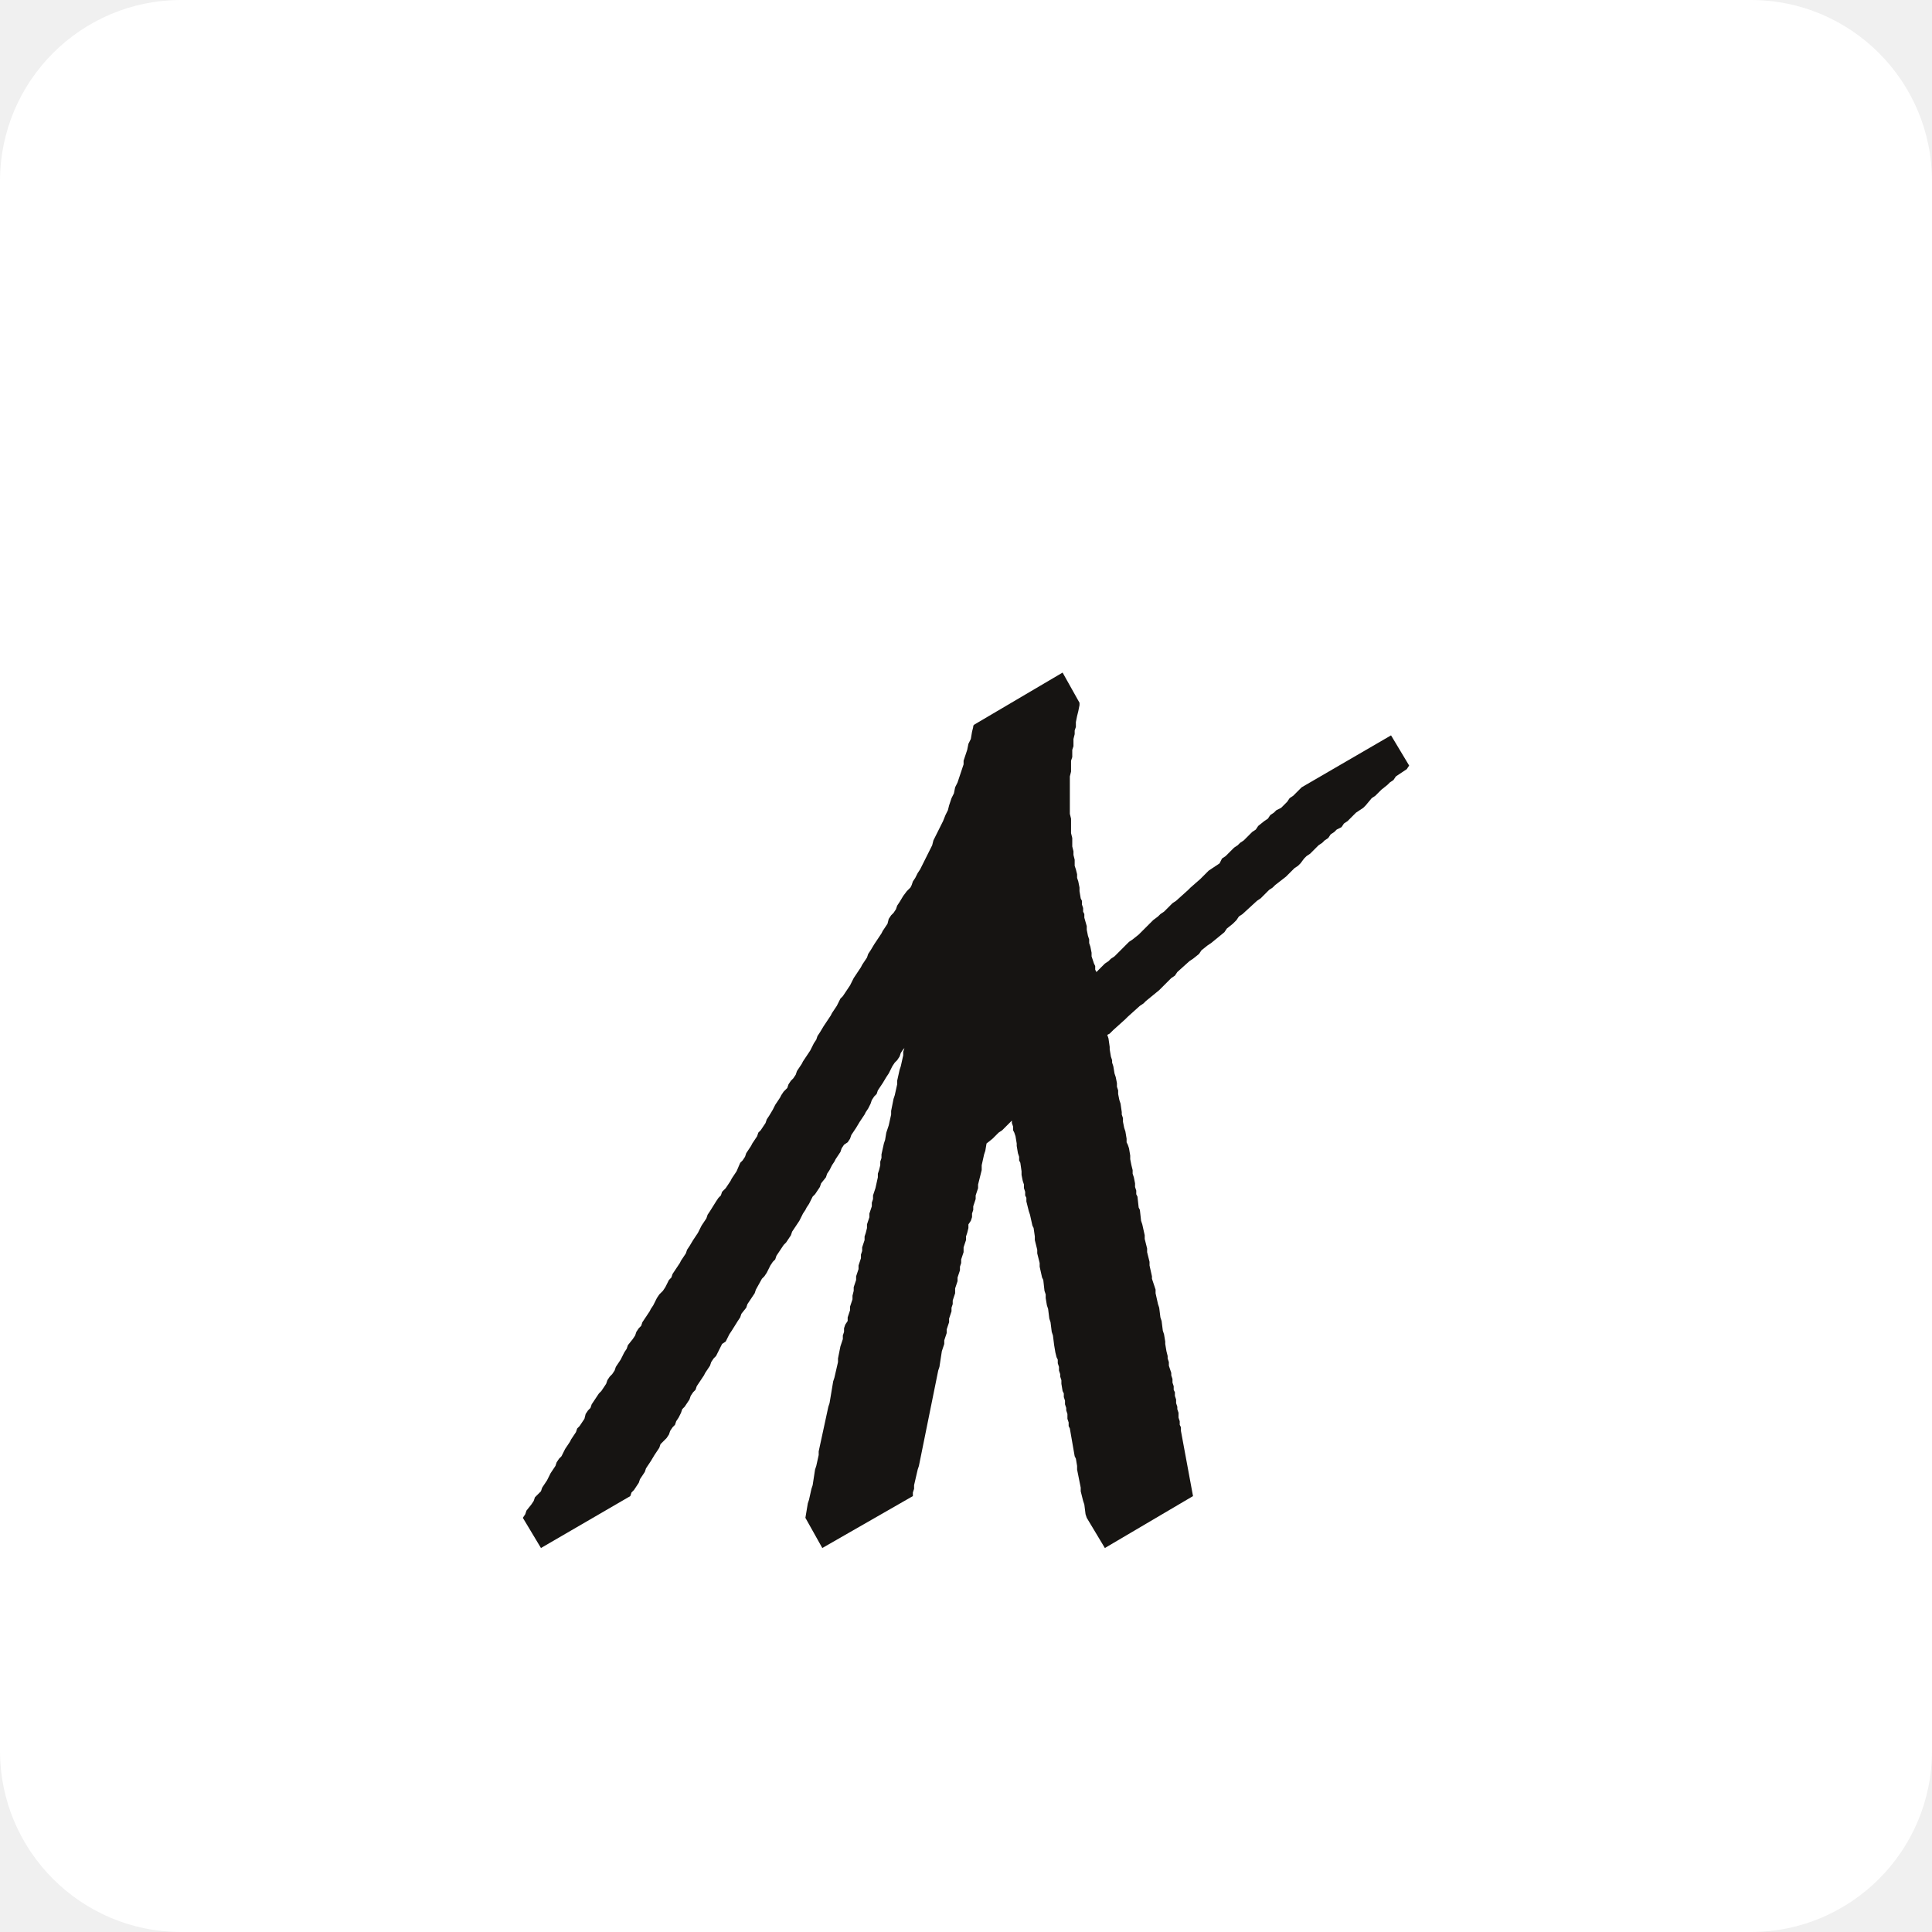
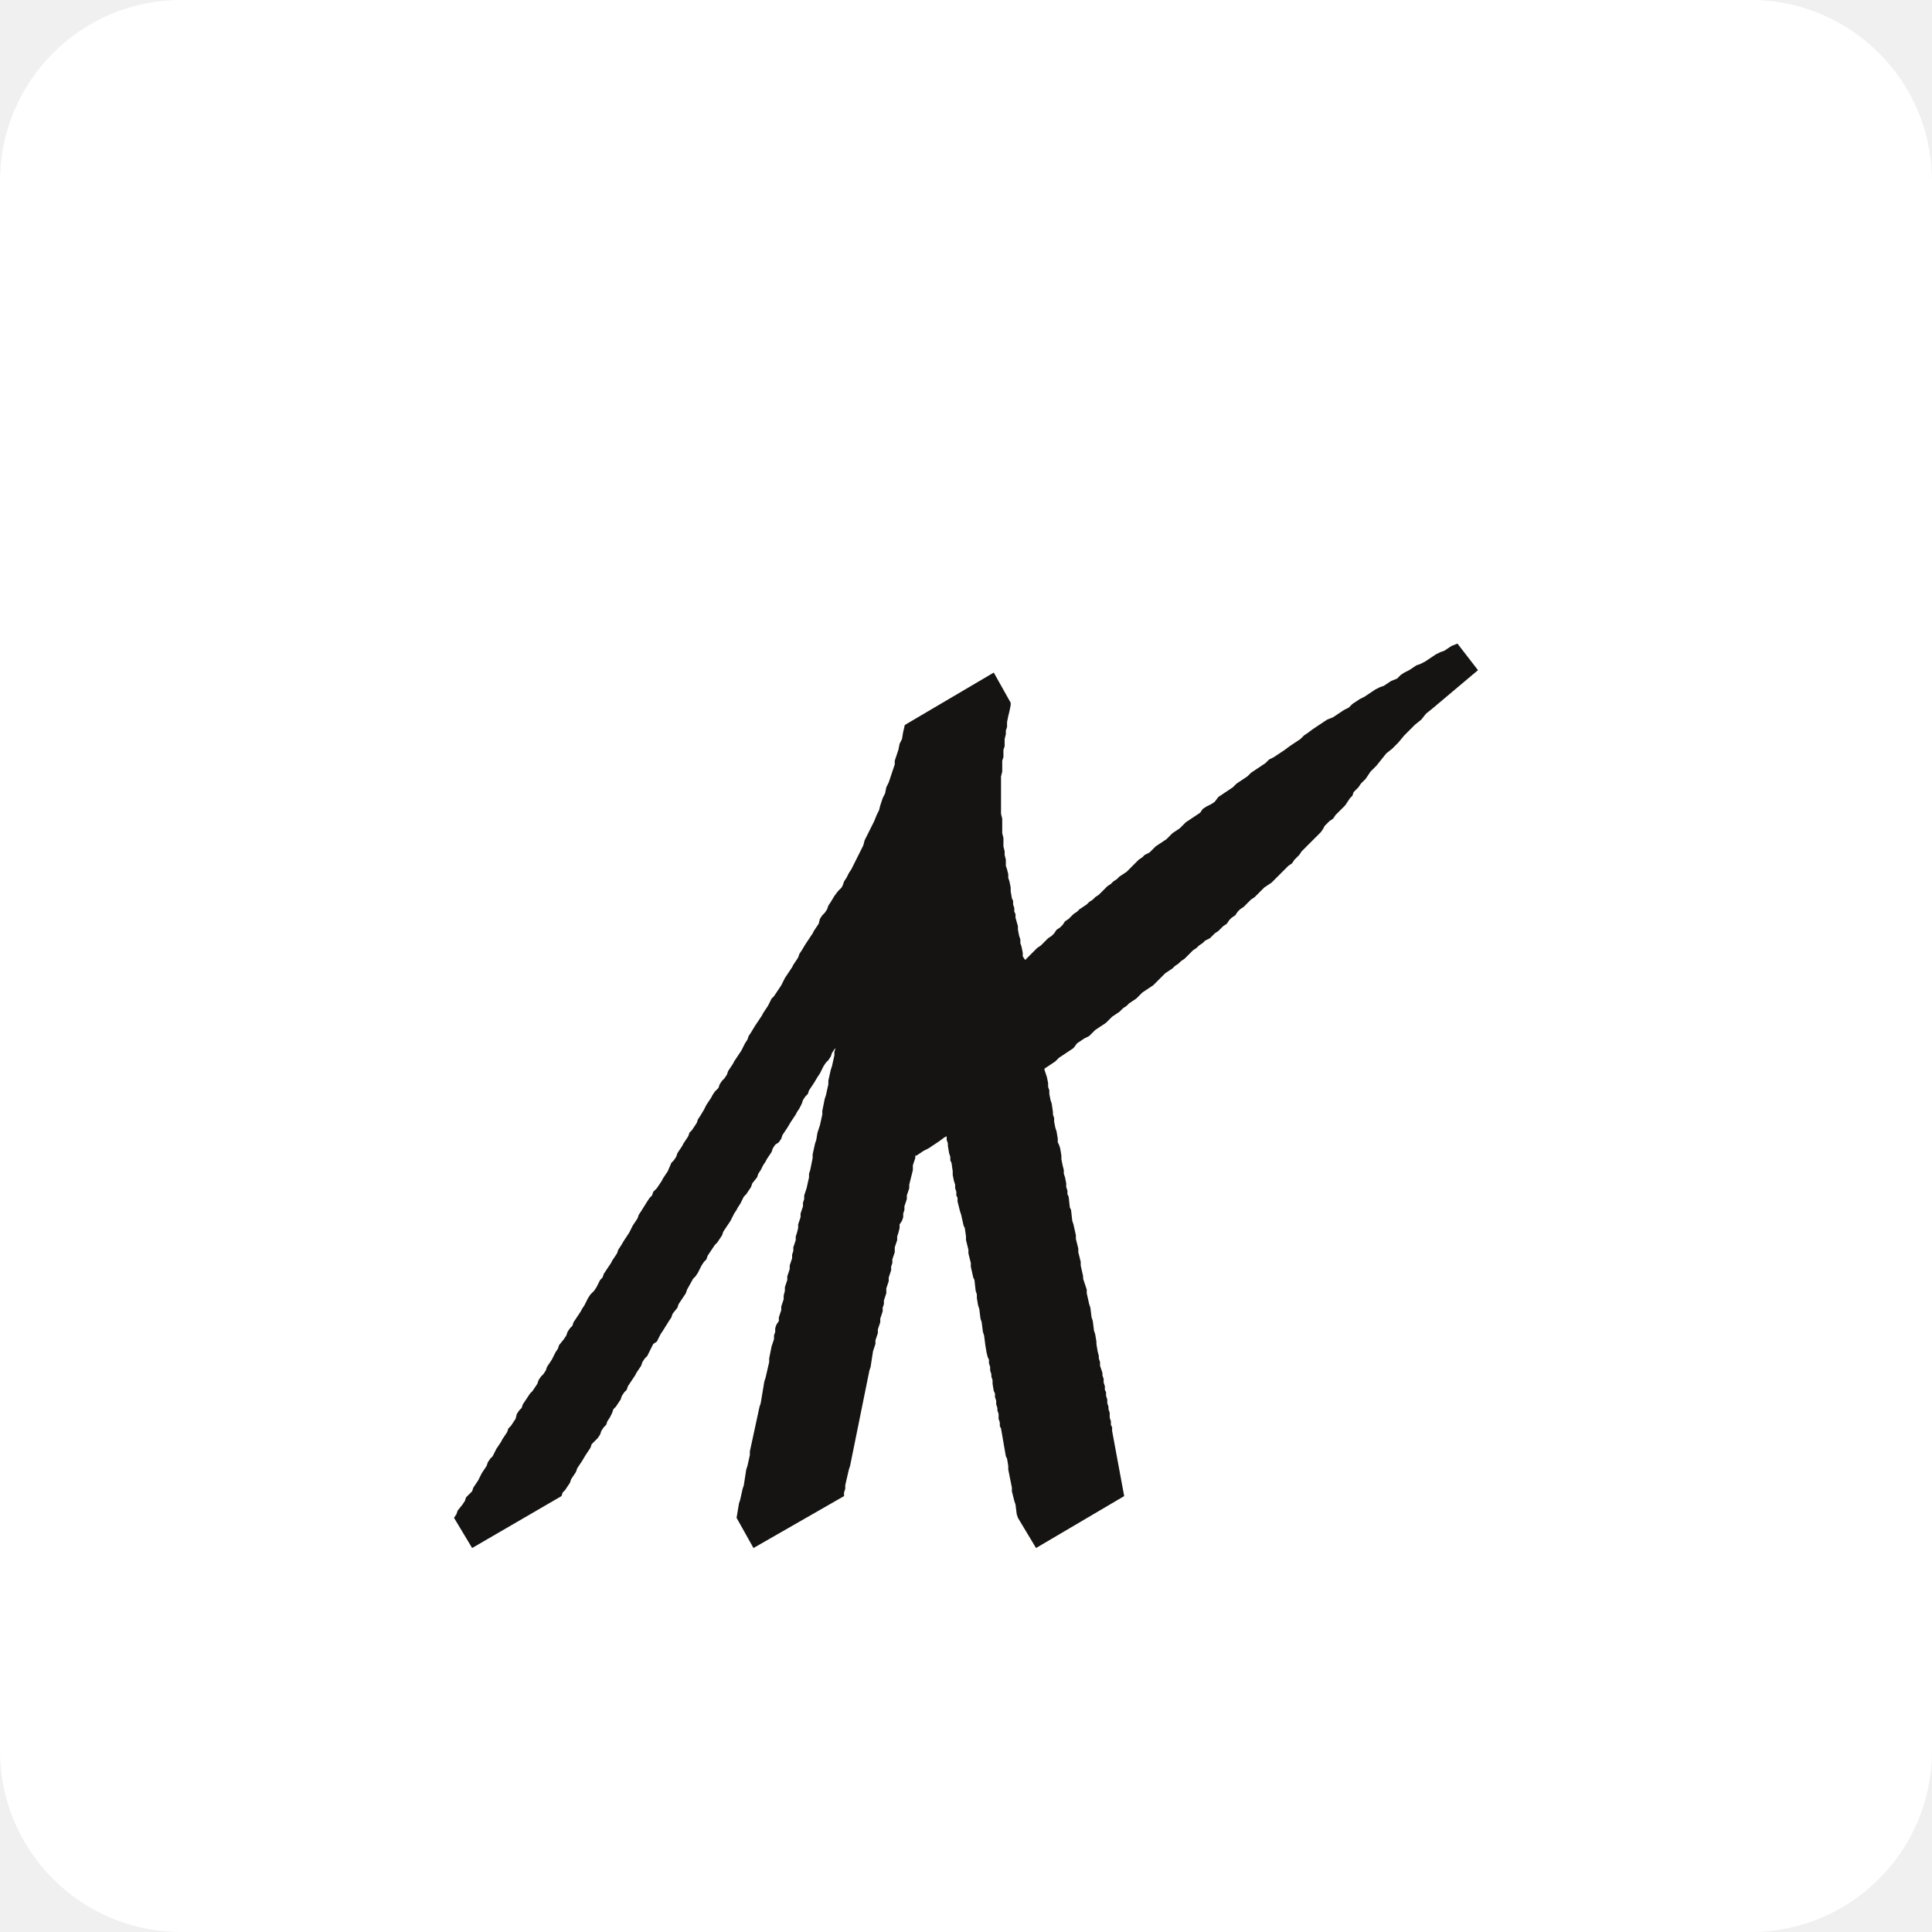
<svg xmlns="http://www.w3.org/2000/svg" width="64" height="64" viewBox="0 0 64 64" role="img" aria-label="U+F0204">
  <rect width="64" height="64" rx="6" fill="#ffffff" />
  <g fill="#161412">
-     <path transform="translate(16.84 49.92) scale(0.04 -0.04)" d="M102 12 101 9 27 -34 12 -9 14 -6 15 -3 19 2 21 5 22 8 27 13 28 16 32 22 35 28 37 31 39 34 40 37 42 40 44 42 47 48 49 51 51 54 52 56 56 62 57 65 59 67 61 70 63 73 64 77 66 80 68 82 69 85 71 88 73 91 75 94 77 96 79 99 81 102 82 105 84 108 86 110 88 113 89 116 91 119 93 122 94 124 96 128 98 131 99 134 103 139 105 142 106 145 108 148 110 150 111 153 113 156 115 159 117 162 118 164 120 167 123 173 125 176 128 179 130 182 133 188 135 190 136 193 138 196 140 199 142 202 143 204 145 207 147 210 148 213 150 216 153 221 155 224 157 227 159 231 160 233 164 239 165 242 167 245 172 253 174 256 176 258 177 261 180 264 182 267 184 270 185 272 187 275 189 278 192 285 194 287 196 290 197 293 201 299 202 301 204 304 206 307 207 310 209 312 211 315 213 318 214 321 216 324 219 329 221 333 223 336 225 339 226 341 228 344 231 347 232 350 234 353 236 355 238 358 239 361 241 364 243 367 244 369 246 372 248 375 250 378 251 380 253 384 255 387 256 390 258 393 261 398 263 401 267 407 268 409 270 412 272 415 275 421 277 423 279 426 281 429 283 432 285 436 286 438 290 444 292 447 293 449 295 452 297 455 298 458 300 461 303 466 305 469 307 472 309 475 310 477 312 480 314 483 315 487 317 490 319 492 321 495 322 498 324 501 327 506 330 510 333 513 334 515 335 518 337 521 339 525 341 528 343 532 345 536 347 540 349 544 351 548 352 552 354 556 356 560 358 564 360 568 362 573 364 577 365 581 367 587 369 591 370 596 372 600 373 603 374 606 375 609 376 612 377 615V618L378 621L379 624L380 627L381 632L383 636L384 642L385 646V647L386 648L459 691L473 666V665V664L472 659L471 655L470 650V646L469 643V640L468 636V633V630L467 627V624V621L466 618V613V609L465 605V600V596V591V587V582V578V574L466 570V566V562V558L467 554V550V547L468 543V540L469 536V533V531L470 528L471 524V521L472 518L473 513V510L474 504L475 502V499L476 496V493L477 491V488L479 481V478L480 473L481 470V467L482 464L483 459V456L485 450L486 448V445L487 443L489 445L494 450L497 452L499 454L502 456L507 461L509 463L514 468L517 470L522 474L524 476L527 479L529 481L534 486L538 489L540 491L543 493L550 500L553 502L563 511L565 513L573 520L575 522L578 525L580 527L583 529L589 533L591 537L594 539L596 541L601 546L604 548L606 550L609 552L614 557L616 559L619 561L621 564L626 568L629 570L631 573L634 575L636 577L640 579L645 584L647 587L650 589L652 591L655 594L657 596L731 639L746 614L744 611L741 609L738 607L735 605L733 602L730 600L728 598L723 594L720 591L718 589L715 587L710 581L708 579L705 577L702 575L697 570L695 568L692 566L690 563L686 561L684 559L681 557L679 554L676 552L674 550L671 548L666 543L664 541L661 539L659 537L656 533L654 531L651 529L649 527L646 524L644 522L635 515L633 513L630 511L628 509L623 504L620 502L608 491L605 489L603 486L600 483L595 479L593 476L582 467L579 465L574 461L572 458L567 454L564 452L554 443L552 440L549 438L542 431L539 428L528 419L526 417L523 415L513 406L511 404L501 395L498 392L496 391L497 388L498 381V379L499 373L500 370V368L501 365L502 359L503 356L504 351V348L505 345V342L506 337L507 334L508 327V325L509 322V319L510 314L511 311L512 305V302L513 300L514 297L515 291V288L516 283L517 279V276L518 273L519 268V265L520 262V259L521 257L522 248L523 246L524 237L525 234L527 225V222L529 214V211L531 203V200L533 191V189L536 180V177L538 168L539 165L540 157L541 154L542 146L543 143L544 137V135L545 129L546 125V123L547 120V117L548 114L549 111V109L550 106V103L551 100V97L552 95V92L553 89V86L554 83V81L555 78V74L556 71V68L557 66V63L567 9L494 -34L479 -9L478 -6L477 2L476 5L474 13V16L471 31V34L470 40L469 42L465 65L464 67V70L463 73V77L462 80V82L461 85V88L460 91V94L459 96L458 102V105L457 108V110L456 113V116L455 119V122L454 124L453 128L452 134L451 142L450 145L449 153L448 156L447 164L446 167L445 173V176L444 179L443 188L442 190L440 199V202L438 210V213L436 221V224L435 231L434 233L432 242L431 245L429 253V256L428 258V261L427 264V267L426 270L425 275V278L424 285L423 287V290L422 293L421 299V301L420 307L419 310L418 312V315L417 318V320L416 319L414 317L409 312L406 310L404 308L401 305L396 301L395 295L394 292L392 283V279L389 267V264L387 258V255L386 252L385 249V246L384 243V240L383 237L381 234V231L380 227L379 224V221L378 218L377 215V211L376 208L375 205V202L374 199V196L373 193L372 190V187L371 184L370 181V177L369 174L368 171V168L367 165V162L366 159L365 156V153L364 150L363 147V144L362 141L361 138V135L360 132L359 129L357 116L356 113L340 34L339 31L336 18V15L335 12V9L260 -34L246 -9L247 -3L248 3L249 6L251 15L252 18L254 31L255 34L257 43V46L265 83L266 86L269 104L270 107L273 120V123L275 133L276 136L277 139V142L278 145V148L279 151L281 154V157L282 160L283 163V166L284 169L285 172V175L286 179V182L287 185L288 188V191L289 194L290 197V200L291 203L292 206V209L293 212V215L294 218L295 221V224L296 227L297 231V234L298 237L299 240V243L300 246L301 249V252L302 255V258L304 264L306 273V276L307 279L308 283V286L309 289V292L311 301L312 304L313 310L314 313L315 316L317 325V328L319 338L320 341L322 350V353L324 362L325 365L327 374V377L328 380L327 379L325 376L324 373L322 370L320 368L318 365L315 359L313 356L310 351L308 348L306 345L305 342L303 340L301 337L300 334L298 330L296 327L295 325L293 322L291 319L288 314L286 311L284 308L283 305L281 302L278 300L276 297L275 294L273 291L271 288L270 286L268 283L266 279L264 276L263 273L259 268L258 265L256 262L254 259L252 257L249 251L247 248L246 246L244 243L241 237L239 234L235 228L234 225L232 222L230 219L228 217L226 214L224 211L222 208L221 205L219 203L217 200L214 194L212 191L210 189L205 180L204 177L202 174L198 168L197 165L193 160L192 157L190 154L185 146L183 143L180 137L177 135L174 129L172 125L170 123L168 120L167 117L165 114L163 111L162 109L160 106L158 103L156 100L155 97L153 95L151 92L150 89L148 86L146 83L144 81L143 78L141 74L139 71L138 68L136 66L134 63L133 60L131 57L126 52L125 49L123 46L121 43L118 38L116 35L114 32L113 29L109 23L108 20L106 17L104 14Z" />
+     <path transform="translate(14.56 49.92) scale(0.04 -0.04)" d="M102 12 101 9 27 -34 12 -9 14 -6 15 -3 19 2 21 5 22 8 27 13 28 16 32 22 35 28 37 31 39 34 40 37 42 40 44 42 47 48 49 51 51 54 52 56 56 62 57 65 59 67 61 70 63 73 64 77 66 80 68 82 69 85 71 88 73 91 75 94 77 96 79 99 81 102 82 105 84 108 86 110 88 113 89 116 91 119 93 122 94 124 96 128 98 131 99 134 103 139 105 142 106 145 108 148 110 150 111 153 113 156 115 159 117 162 118 164 120 167 123 173 125 176 128 179 130 182 133 188 135 190 136 193 138 196 140 199 142 202 143 204 145 207 147 210 148 213 150 216 153 221 155 224 157 227 159 231 160 233 164 239 165 242 167 245 172 253 174 256 176 258 177 261 180 264 182 267 184 270 185 272 187 275 189 278 192 285 194 287 196 290 197 293 201 299 202 301 204 304 206 307 207 310 209 312 211 315 213 318 214 321 216 324 219 329 221 333 223 336 225 339 226 341 228 344 231 347 232 350 234 353 236 355 238 358 239 361 241 364 243 367 244 369 246 372 248 375 250 378 251 380 253 384 255 387 256 390 258 393 261 398 263 401 267 407 268 409 270 412 272 415 275 421 277 423 279 426 281 429 283 432 285 436 286 438 290 444 292 447 293 449 295 452 297 455 298 458 300 461 303 466 305 469 307 472 309 475 310 477 312 480 314 483 315 487 317 490 319 492 321 495 322 498 324 501 327 506 330 510 333 513 334 515 335 518 337 521 339 525 341 528 343 532 345 536 347 540 349 544 351 548 352 552 354 556 356 560 358 564 360 568 362 573 364 577 365 581 367 587 369 591 370 596 372 600 373 603 374 606 375 609 376 612 377 615V618L378 621L379 624L380 627L381 632L383 636L384 642L385 646V647L386 648L459 691L473 666V665V664L472 659L471 655L470 650V646L469 643V640L468 636V633V630L467 627V624V621L466 618V613V609L465 605V600V596V591V587V582V578V574L466 570V566V562V558L467 554V550V547L468 543V540L469 536V533V531L470 528L471 524V521L472 518L473 513V510L474 504L475 502V499L476 496V493L477 491V488L479 481V478L480 473L481 470V467L482 464L483 459V456L485 453L487 455L489 457L491 459L493 461L495 463L498 465L500 467L502 469L504 471L507 473L509 475L511 478L514 480L516 482L518 485L521 487L523 489L525 491L528 493L530 495L533 497L536 499L538 501L541 503L543 505L546 507L548 509L551 512L553 514L556 516L558 518L561 520L563 522L566 524L569 526L571 528L574 531L576 533L579 536L582 538L584 540L588 542L591 545L593 547L596 549L599 551L602 553L604 555L607 558L610 560L613 562L615 564L618 567L621 569L624 571L627 573L630 575L632 578L635 580L639 582L642 584L645 588L648 590L651 592L654 594L657 596L660 599L663 601L666 603L669 605L672 608L675 610L678 612L681 614L684 616L687 619L691 621L694 623L697 625L700 627L704 630L707 632L710 634L713 636L716 639L719 641L723 644L726 646L729 648L732 650L735 652L740 654L743 656L746 658L749 660L753 662L756 665L759 667L762 669L766 671L769 673L772 675L775 677L779 679L782 680L785 682L788 684L793 686L796 689L799 691L803 693L806 695L809 697L812 698L816 700L819 702L822 704L825 706L829 708L832 709L835 711L838 713L843 715L860 693L822 661L817 657L813 652L808 648L803 643L799 639L794 633L789 628L784 624L780 619L776 614L771 609L769 606L767 603L765 601L763 599L761 596L759 594L757 592L756 589L754 587L752 584L750 581L748 579L746 577L744 575L742 573L740 570L737 568L735 566L733 564L732 562L730 559L728 557L726 555L724 553L722 551L720 549L718 547L716 545L714 543L712 540L710 538L708 536L706 533L703 531L701 529L699 527L697 525L695 523L693 521L691 519L689 517L686 515L683 513L681 511L679 509L677 507L675 505L672 503L670 501L668 499L666 497L663 495L661 493L659 490L656 488L654 486L652 483L649 481L647 479L645 477L642 475L640 473L638 471L634 469L632 467L629 465L627 463L624 461L622 459L619 456L617 454L614 452L612 450L609 448L607 446L604 444L601 442L599 440L596 437L594 435L591 432L588 430L585 428L582 426L579 423L577 421L574 419L571 417L569 415L566 413L563 410L560 408L557 406L555 404L552 401L549 399L546 397L543 395L541 393L538 390L534 388L531 386L528 384L525 380L522 378L519 376L516 374L513 372L510 369L507 367L504 365L501 363V362L502 359L503 356L504 351V348L505 345V342L506 337L507 334L508 327V325L509 322V319L510 314L511 311L512 305V302L513 300L514 297L515 291V288L516 283L517 279V276L518 273L519 268V265L520 262V259L521 257L522 248L523 246L524 237L525 234L527 225V222L529 214V211L531 203V200L533 191V189L536 180V177L538 168L539 165L540 157L541 154L542 146L543 143L544 137V135L545 129L546 125V123L547 120V117L548 114L549 111V109L550 106V103L551 100V97L552 95V92L553 89V86L554 83V81L555 78V74L556 71V68L557 66V63L567 9L494 -34L479 -9L478 -6L477 2L476 5L474 13V16L471 31V34L470 40L469 42L465 65L464 67V70L463 73V77L462 80V82L461 85V88L460 91V94L459 96L458 102V105L457 108V110L456 113V116L455 119V122L454 124L453 128L452 134L451 142L450 145L449 153L448 156L447 164L446 167L445 173V176L444 179L443 188L442 190L440 199V202L438 210V213L436 221V224L435 231L434 233L432 242L431 245L429 253V256L428 258V261L427 264V267L426 270L425 275V278L424 285L423 287V290L422 293L421 299V301L420 304V307L418 306L414 303L411 301L408 299L405 297L401 295L398 293L395 291H394V289L392 283V279L389 267V264L387 258V255L386 252L385 249V246L384 243V240L383 237L381 234V231L380 227L379 224V221L378 218L377 215V211L376 208L375 205V202L374 199V196L373 193L372 190V187L371 184L370 181V177L369 174L368 171V168L367 165V162L366 159L365 156V153L364 150L363 147V144L362 141L361 138V135L360 132L359 129L357 116L356 113L340 34L339 31L336 18V15L335 12V9L260 -34L246 -9L247 -3L248 3L249 6L251 15L252 18L254 31L255 34L257 43V46L265 83L266 86L269 104L270 107L273 120V123L275 133L276 136L277 139V142L278 145V148L279 151L281 154V157L282 160L283 163V166L284 169L285 172V175L286 179V182L287 185L288 188V191L289 194L290 197V200L291 203L292 206V209L293 212V215L294 218L295 221V224L296 227L297 231V234L298 237L299 240V243L300 246L301 249V252L302 255V258L304 264L306 273V276L307 279L309 289V292L311 301L312 304L313 310L314 313L315 316L317 325V328L319 338L320 341L322 350V353L324 362L325 365L327 374V377L328 380L327 379L325 376L324 373L322 370L320 368L318 365L315 359L313 356L310 351L308 348L306 345L305 342L303 340L301 337L300 334L298 330L296 327L295 325L293 322L291 319L288 314L286 311L284 308L283 305L281 302L278 300L276 297L275 294L273 291L271 288L270 286L268 283L266 279L264 276L263 273L259 268L258 265L256 262L254 259L252 257L249 251L247 248L246 246L244 243L241 237L239 234L235 228L234 225L232 222L230 219L228 217L226 214L224 211L222 208L221 205L219 203L217 200L214 194L212 191L210 189L205 180L204 177L202 174L198 168L197 165L193 160L192 157L190 154L185 146L183 143L180 137L177 135L174 129L172 125L170 123L168 120L167 117L165 114L163 111L162 109L160 106L158 103L156 100L155 97L153 95L151 92L150 89L148 86L146 83L144 81L143 78L141 74L139 71L138 68L136 66L134 63L133 60L131 57L126 52L125 49L123 46L121 43L118 38L116 35L114 32L113 29L109 23L108 20L106 17L104 14Z" />
  </g>
</svg>
